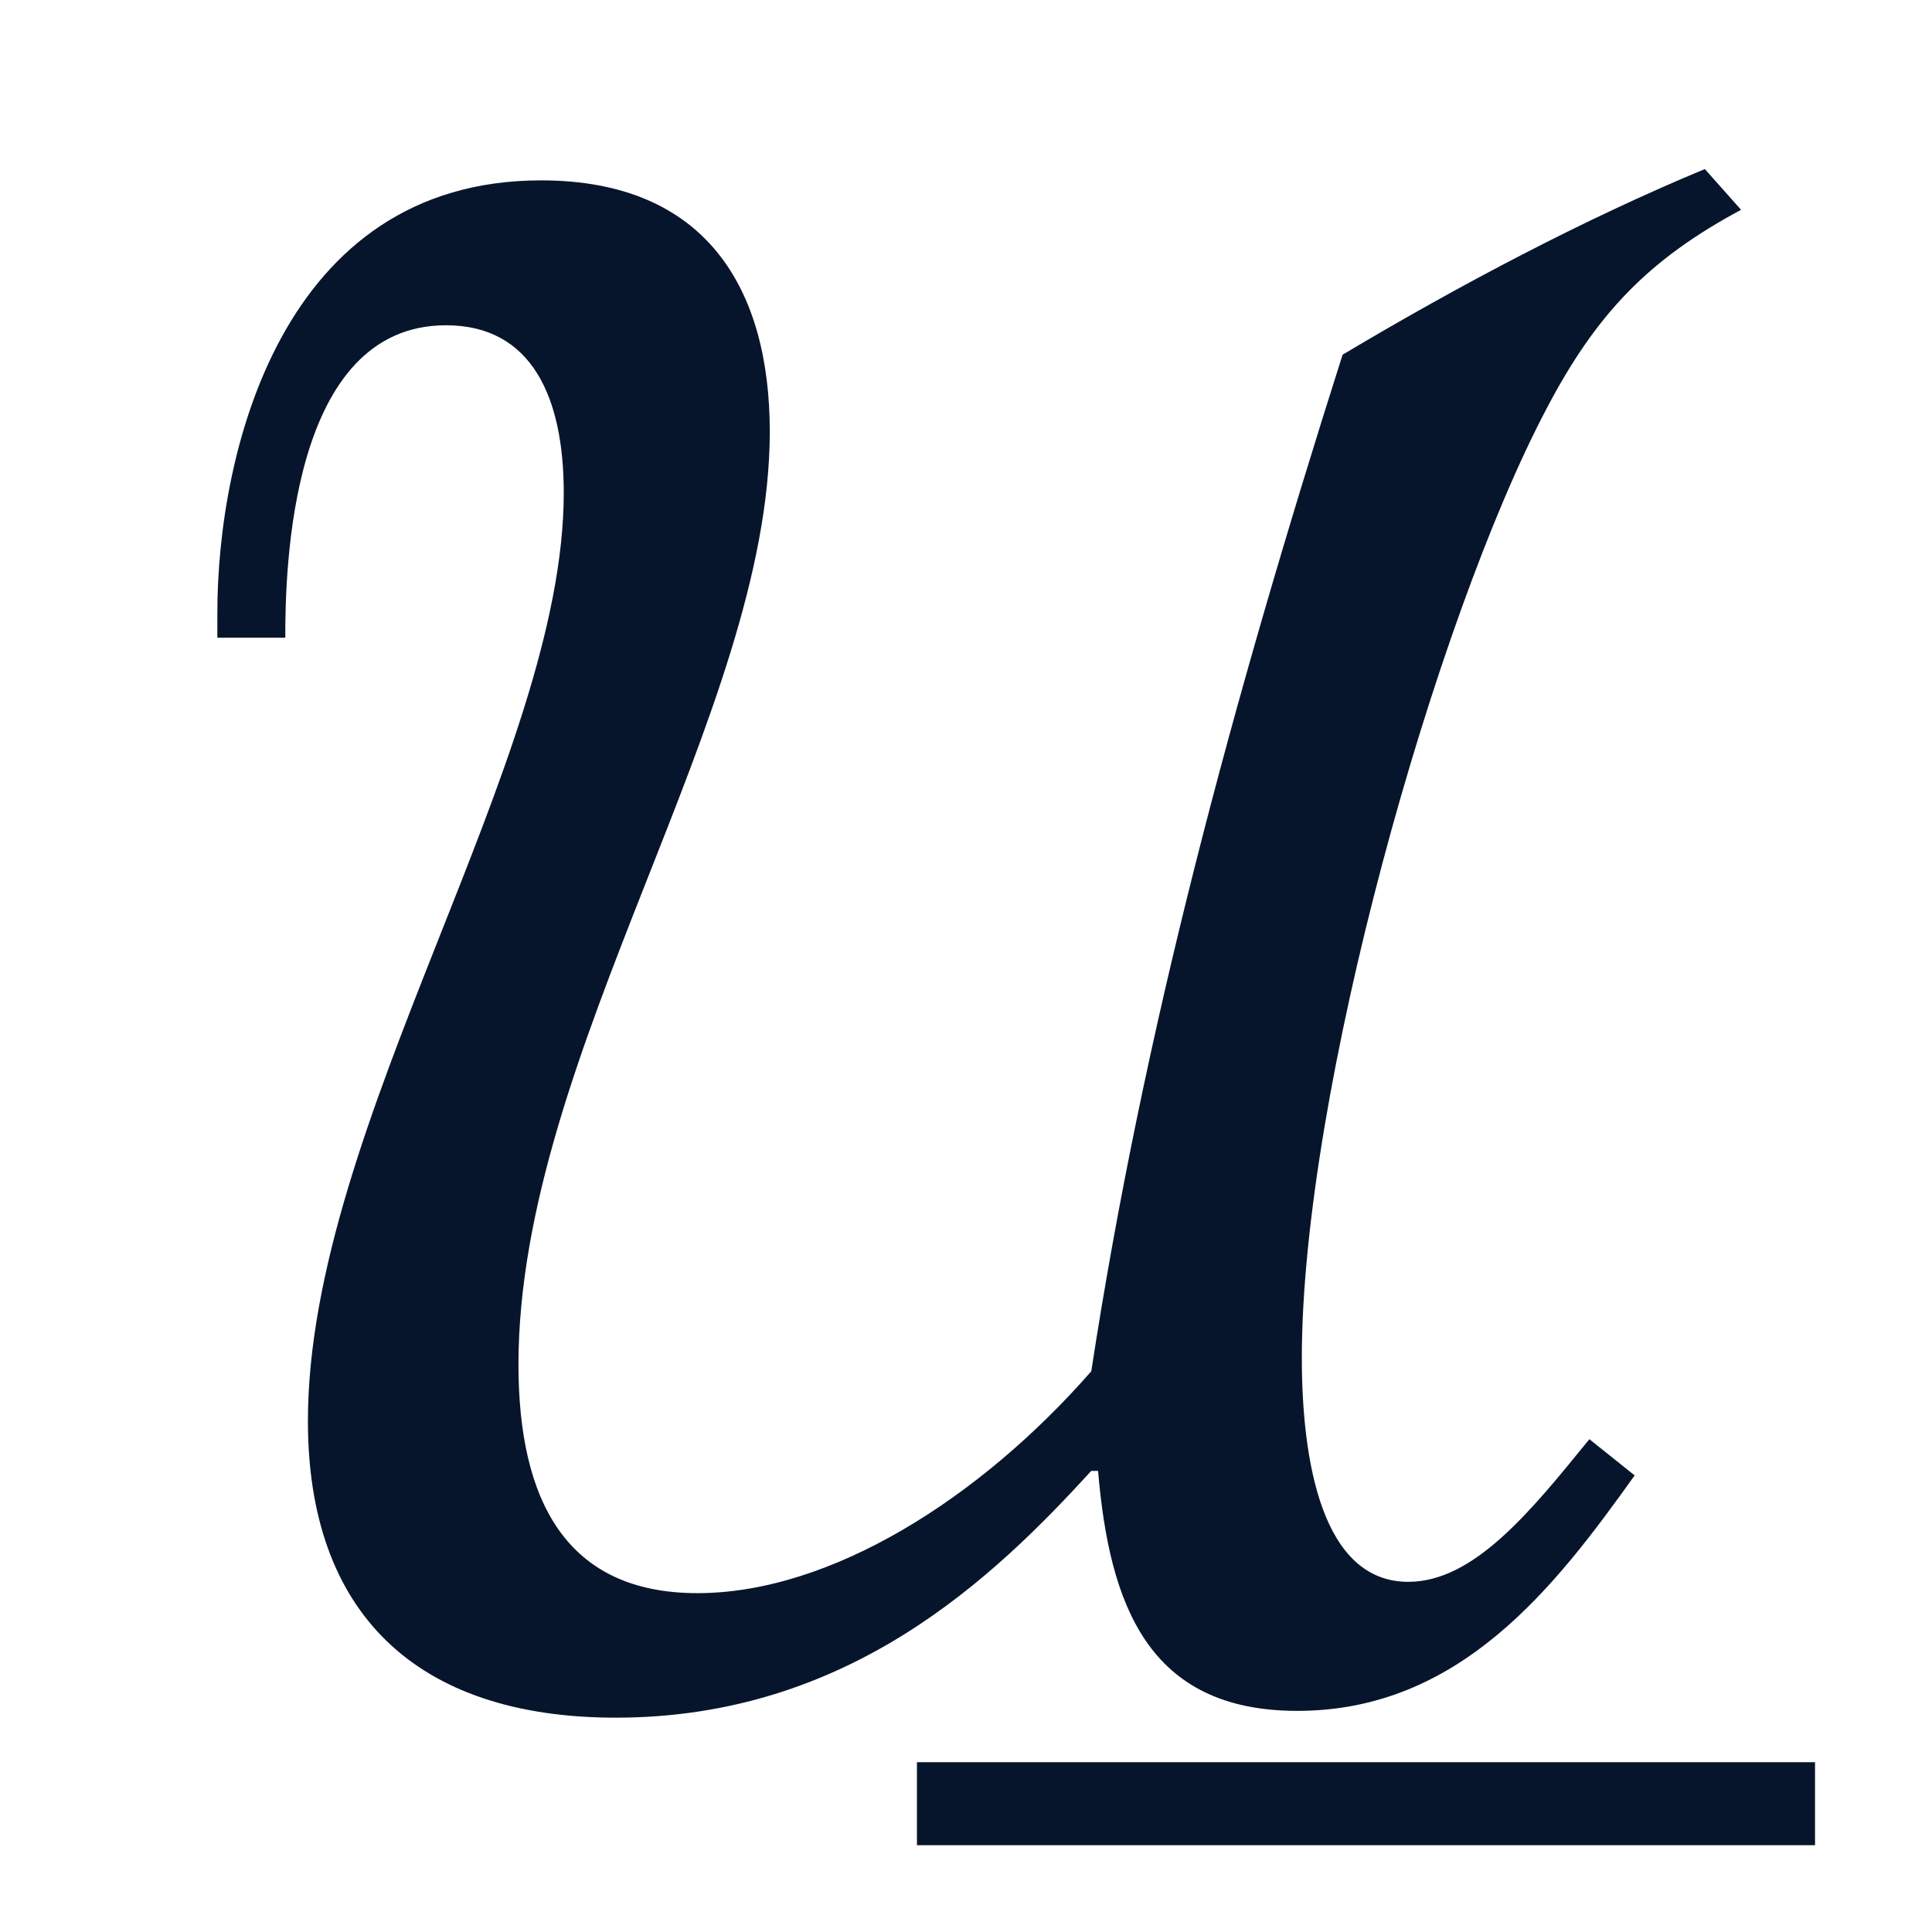
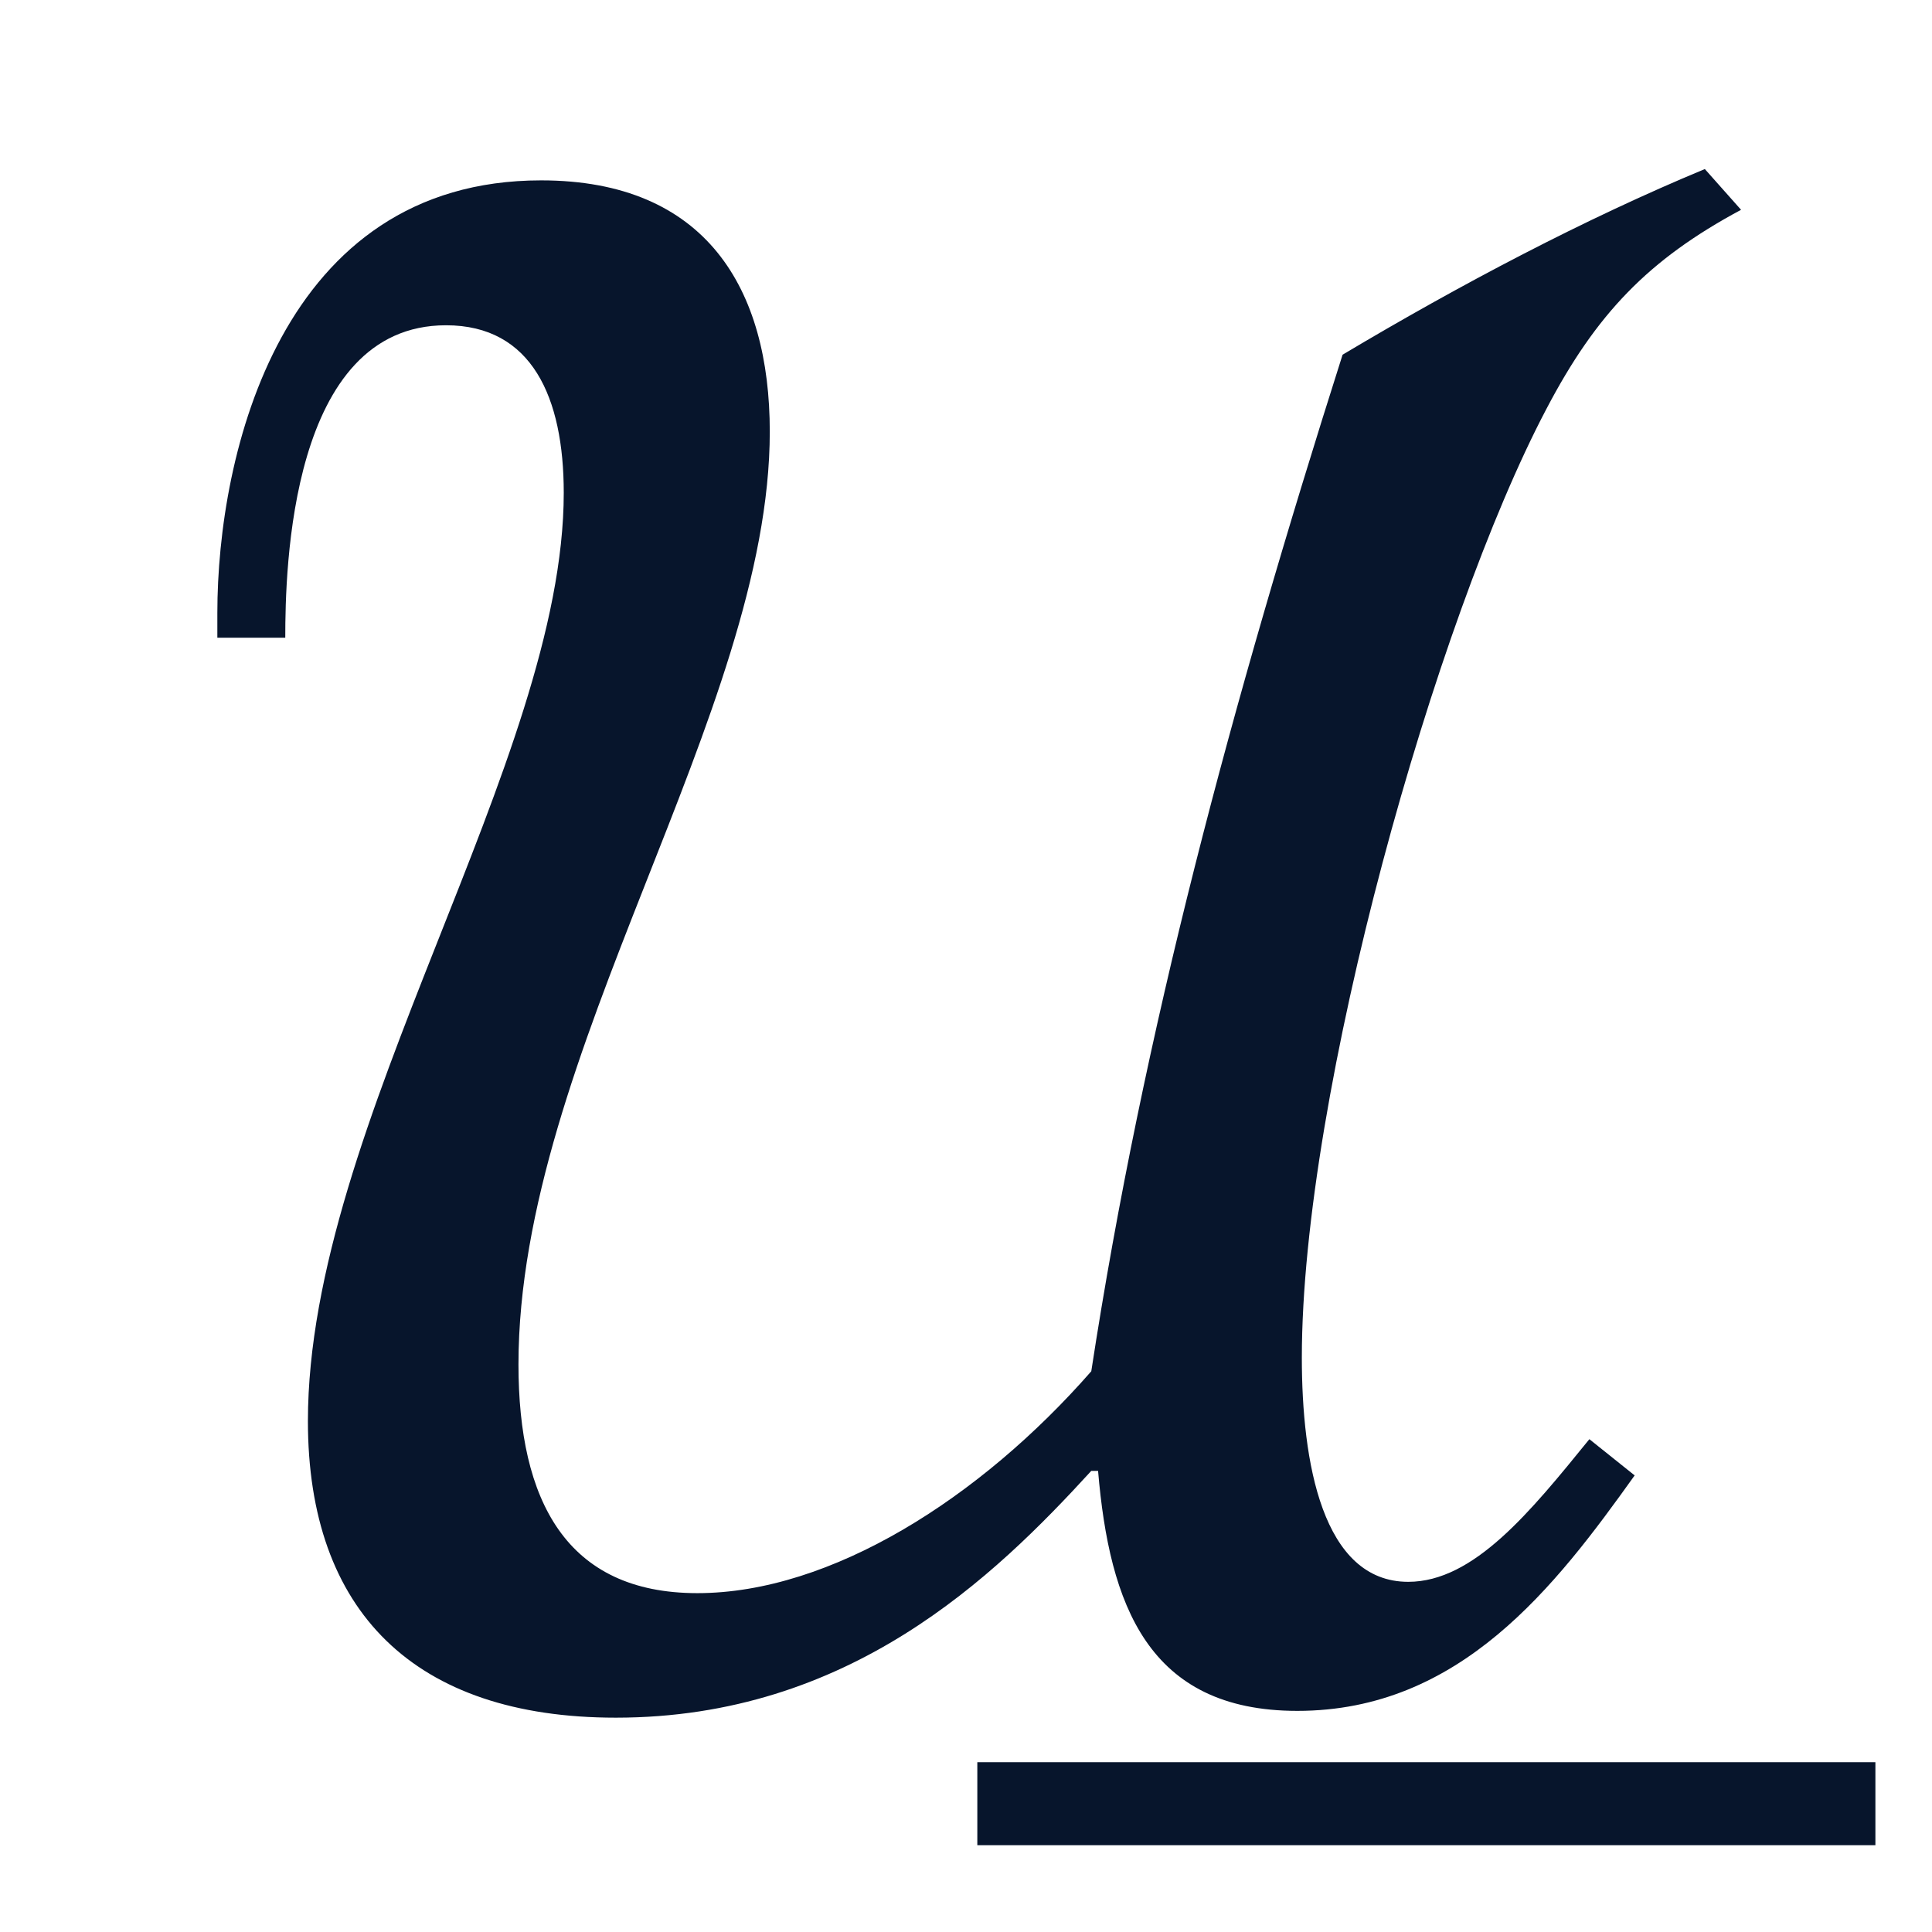
<svg xmlns="http://www.w3.org/2000/svg" viewBox="0 0 256 256" role="img" aria-labelledby="title desc">
  <path transform="translate(0 224) scale(.3 -.3)" d="M272 -12C375 -12 439 50 482 97H485C490 38 507 -9 573 -9C645 -9 687 46 722 95L702 111C676 79 651 48 622 48C584 48 575 101 575 147C575 264 634 473 683 566C705 608 728 632 769 654L753 672C700 650 645 621 593 590C544 436 505 291 482 141C433 85 367 43 308 43C250 43 229 84 229 144C229 281 340 432 340 556C340 619 312 667 239 667C124 667 96 546 96 476V465H126C126 495 128 603 197 603C235 603 249 571 249 529C249 411 136 250 136 119C136 35 183 -12 272 -12Z" fill="#07152c" />
-   <path d="M127 239H235" fill="none" stroke="#07152c" stroke-width="11" stroke-linecap="square" />
+   <path d="M135 239H243" fill="none" stroke="#07152c" stroke-width="11" stroke-linecap="square" />
</svg>
